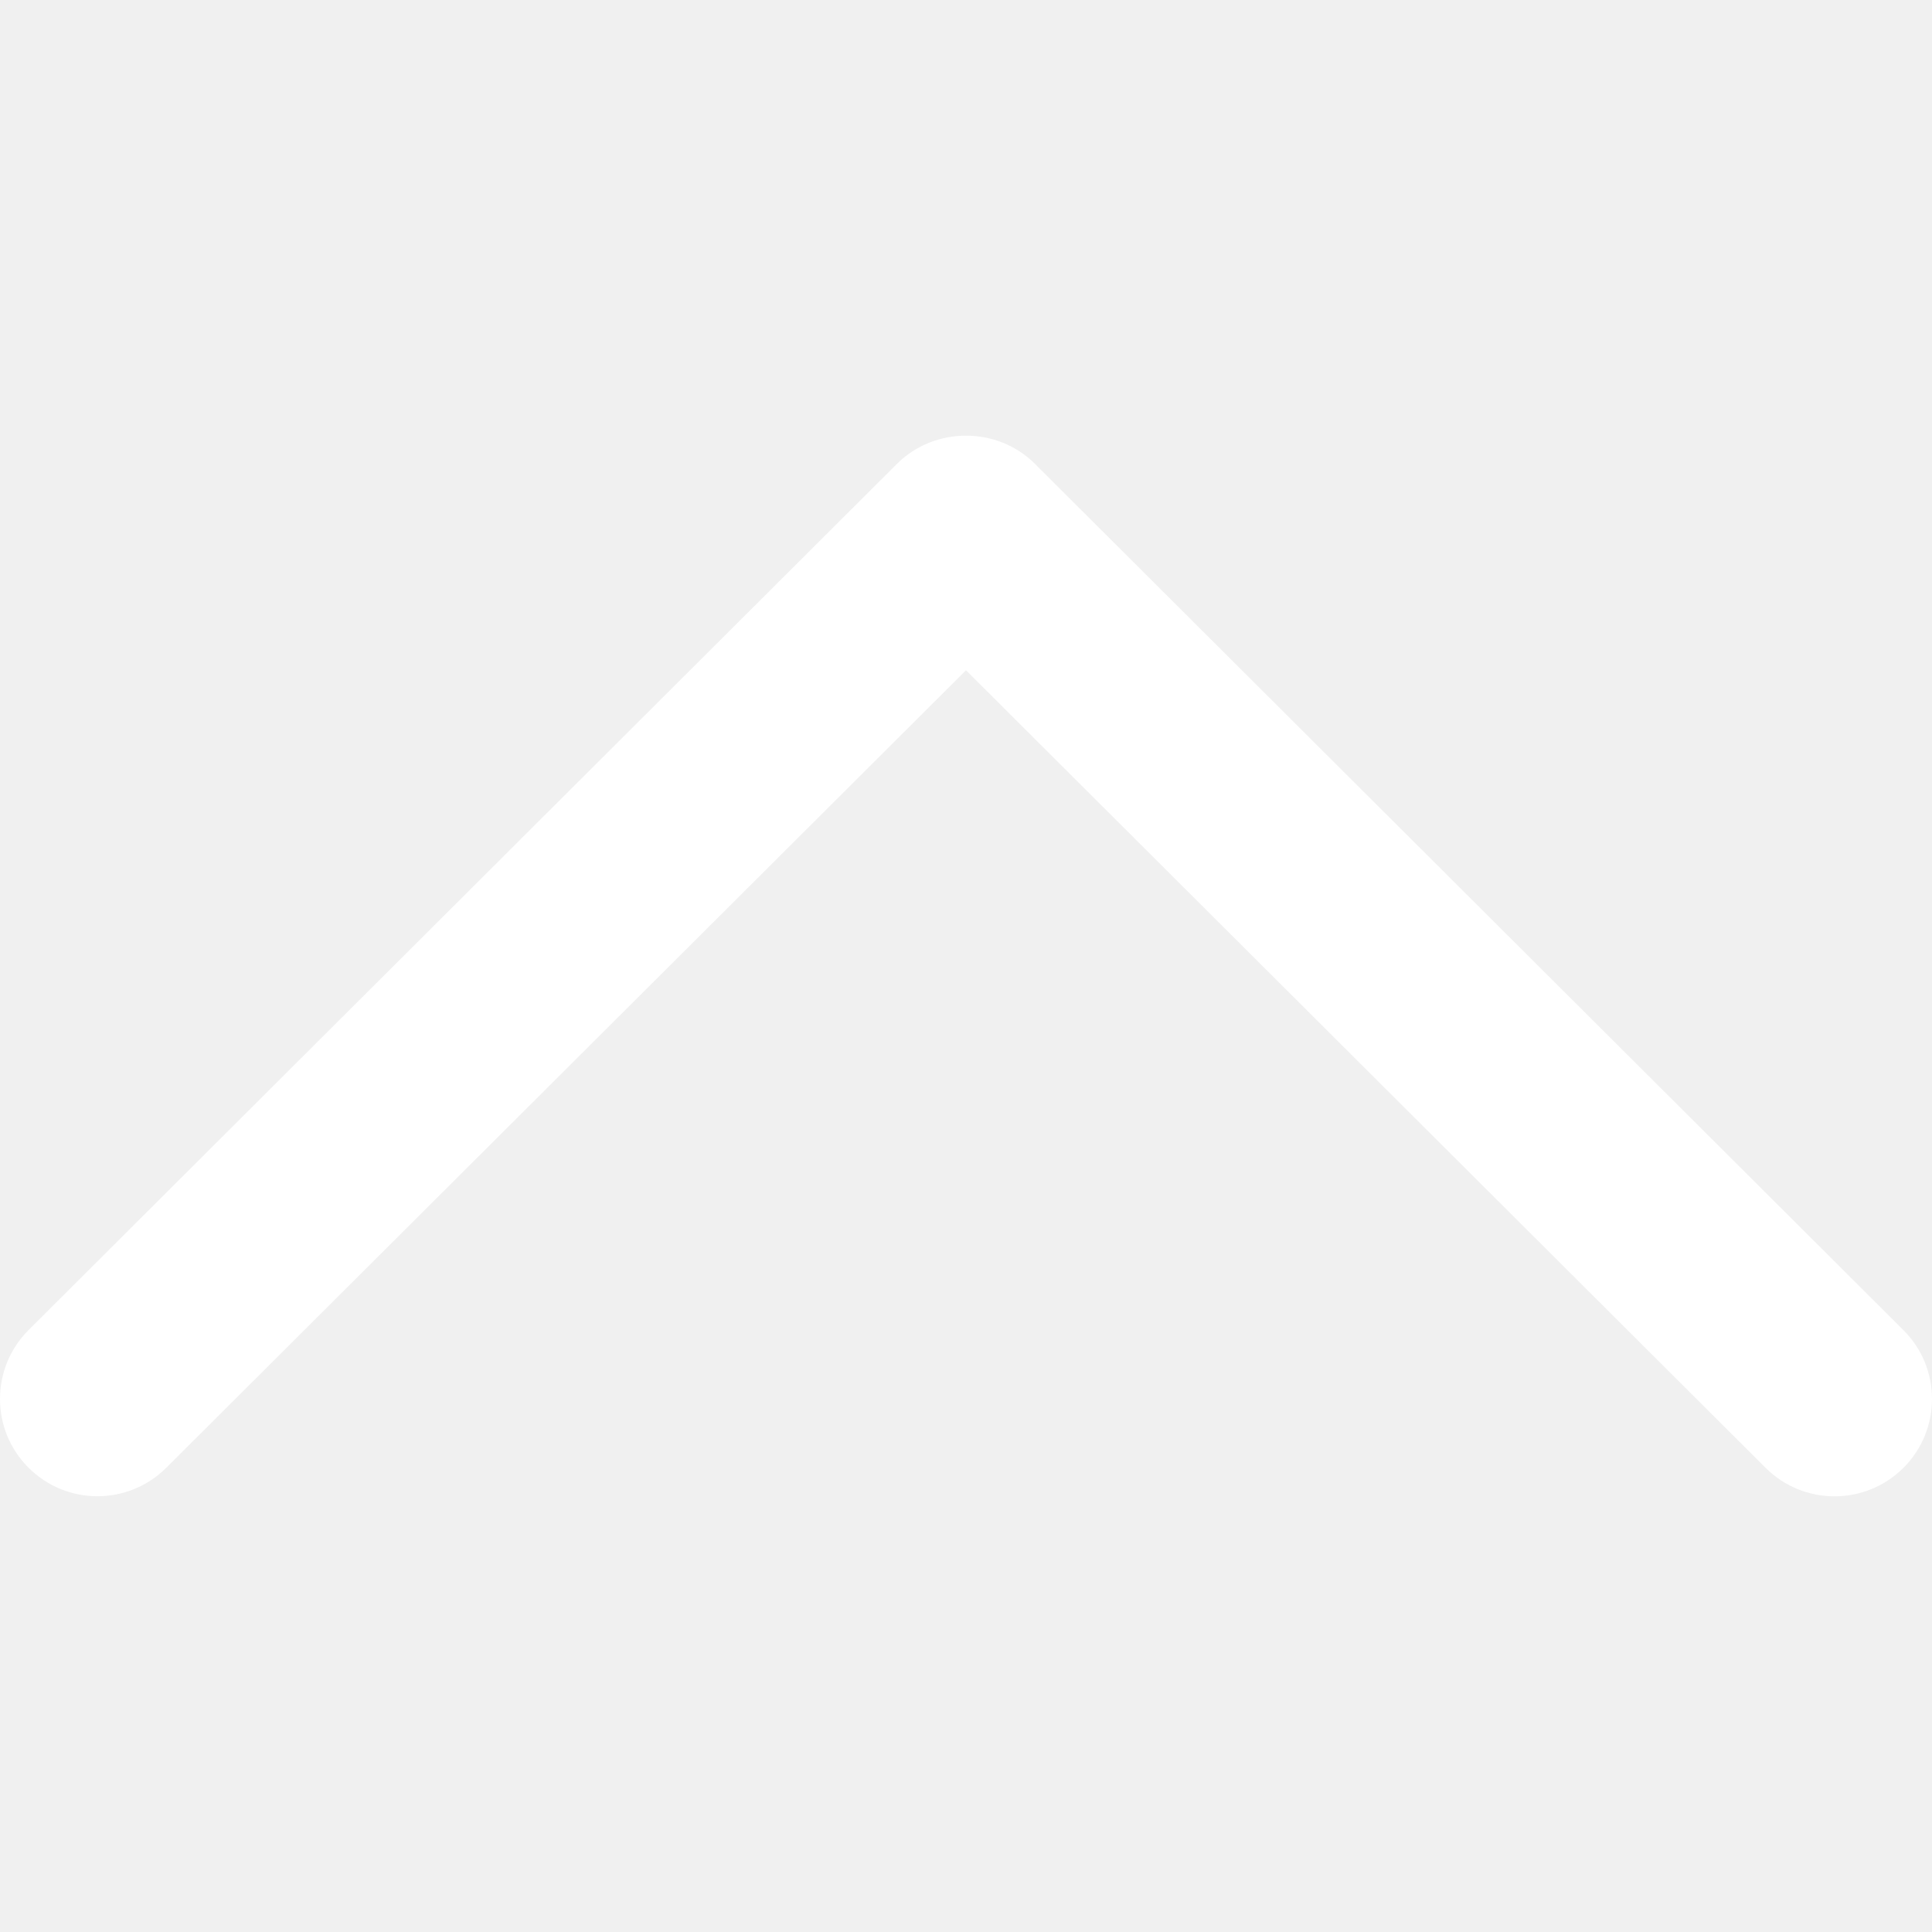
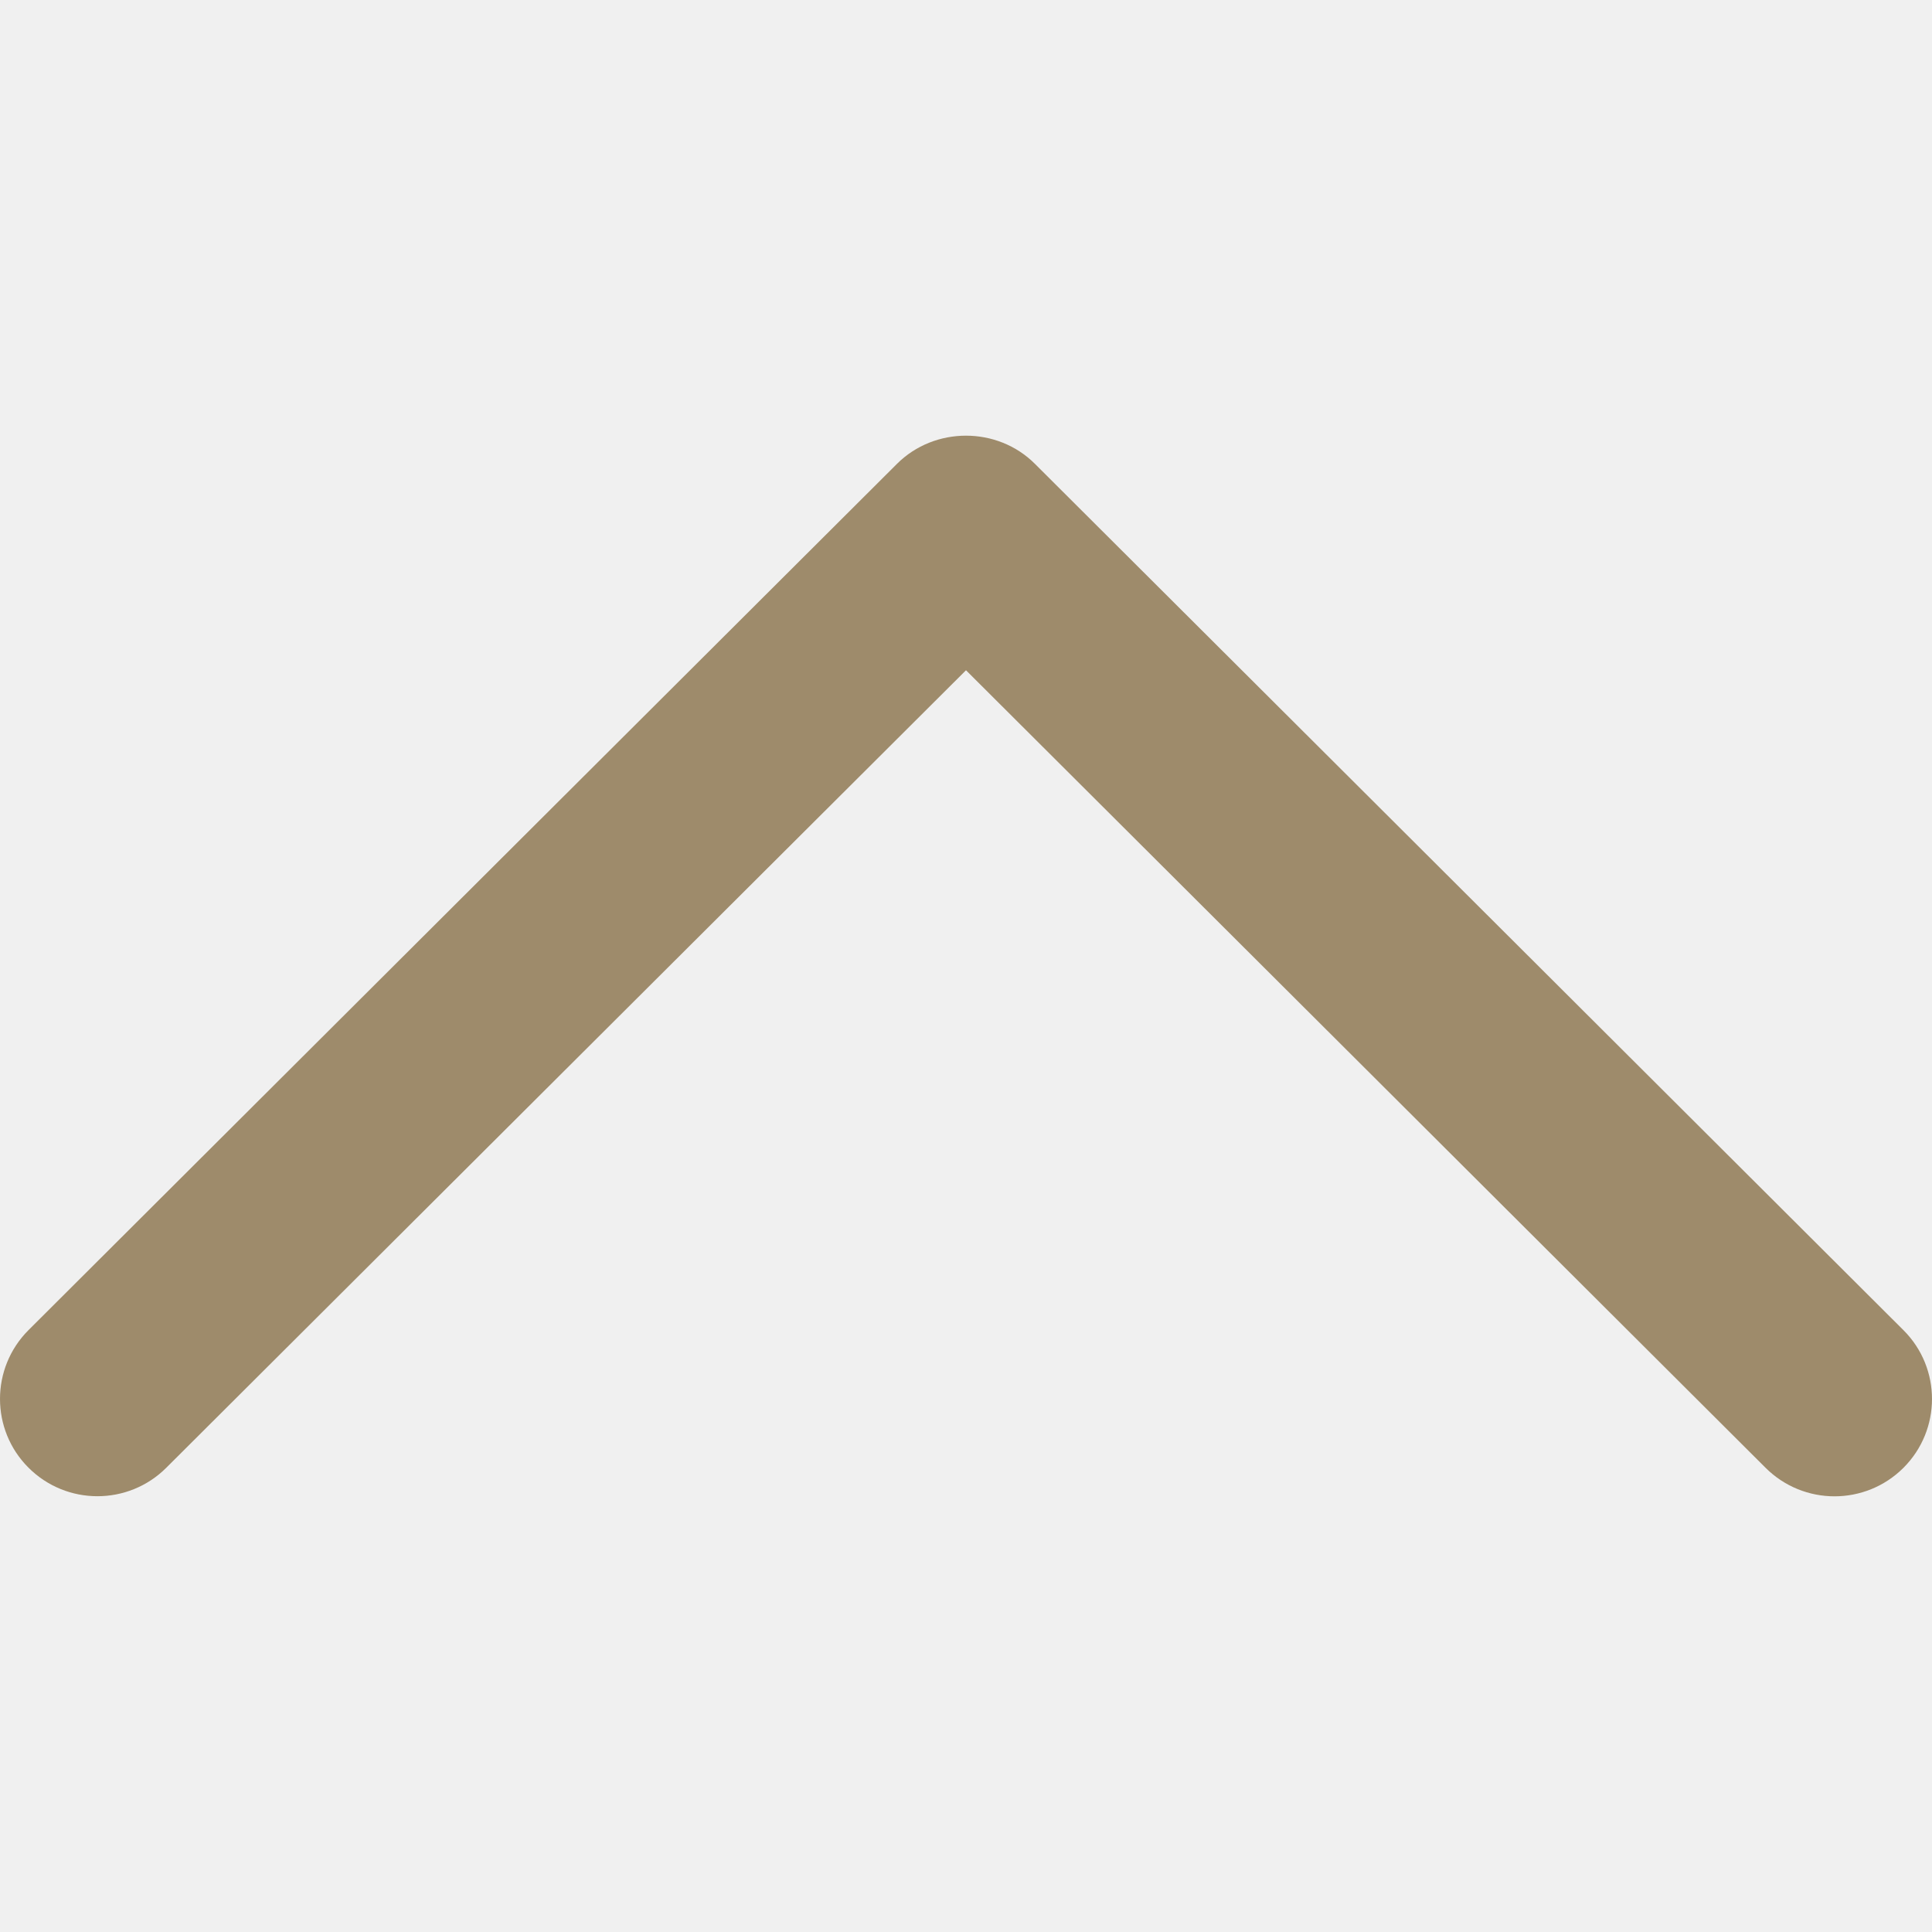
- <svg xmlns="http://www.w3.org/2000/svg" version="1.1" id="Capa_1" x="0px" y="0px" viewBox="0 0 240.835 240.835" style="enable-background:new 0 0 240.835 240.835;" fill="white" xml:space="preserve">
+ <svg xmlns="http://www.w3.org/2000/svg" version="1.1" id="Capa_1" x="0px" y="0px" viewBox="0 0 240.835 240.835" style="enable-background:new 0 0 240.835 240.835;" fill="#9E8B6B" xml:space="preserve">
  <g>
    <path id="Expand_Less" d="M129.007,57.819c-4.68-4.68-12.499-4.68-17.191,0L3.555,165.803c-4.74,4.74-4.74,12.427,0,17.155   c4.74,4.74,12.439,4.74,17.179,0l99.683-99.406l99.671,99.418c4.752,4.74,12.439,4.74,17.191,0c4.74-4.74,4.74-12.427,0-17.155   L129.007,57.819z" />
    <g>
	</g>
    <g>
	</g>
    <g>
	</g>
    <g>
	</g>
    <g>
	</g>
    <g>
	</g>
  </g>
  <g>
</g>
  <g>
</g>
  <g>
</g>
  <g>
</g>
  <g>
</g>
  <g>
</g>
  <g>
</g>
  <g>
</g>
  <g>
</g>
  <g>
</g>
  <g>
</g>
  <g>
</g>
  <g>
</g>
  <g>
</g>
  <g>
</g>
</svg>
